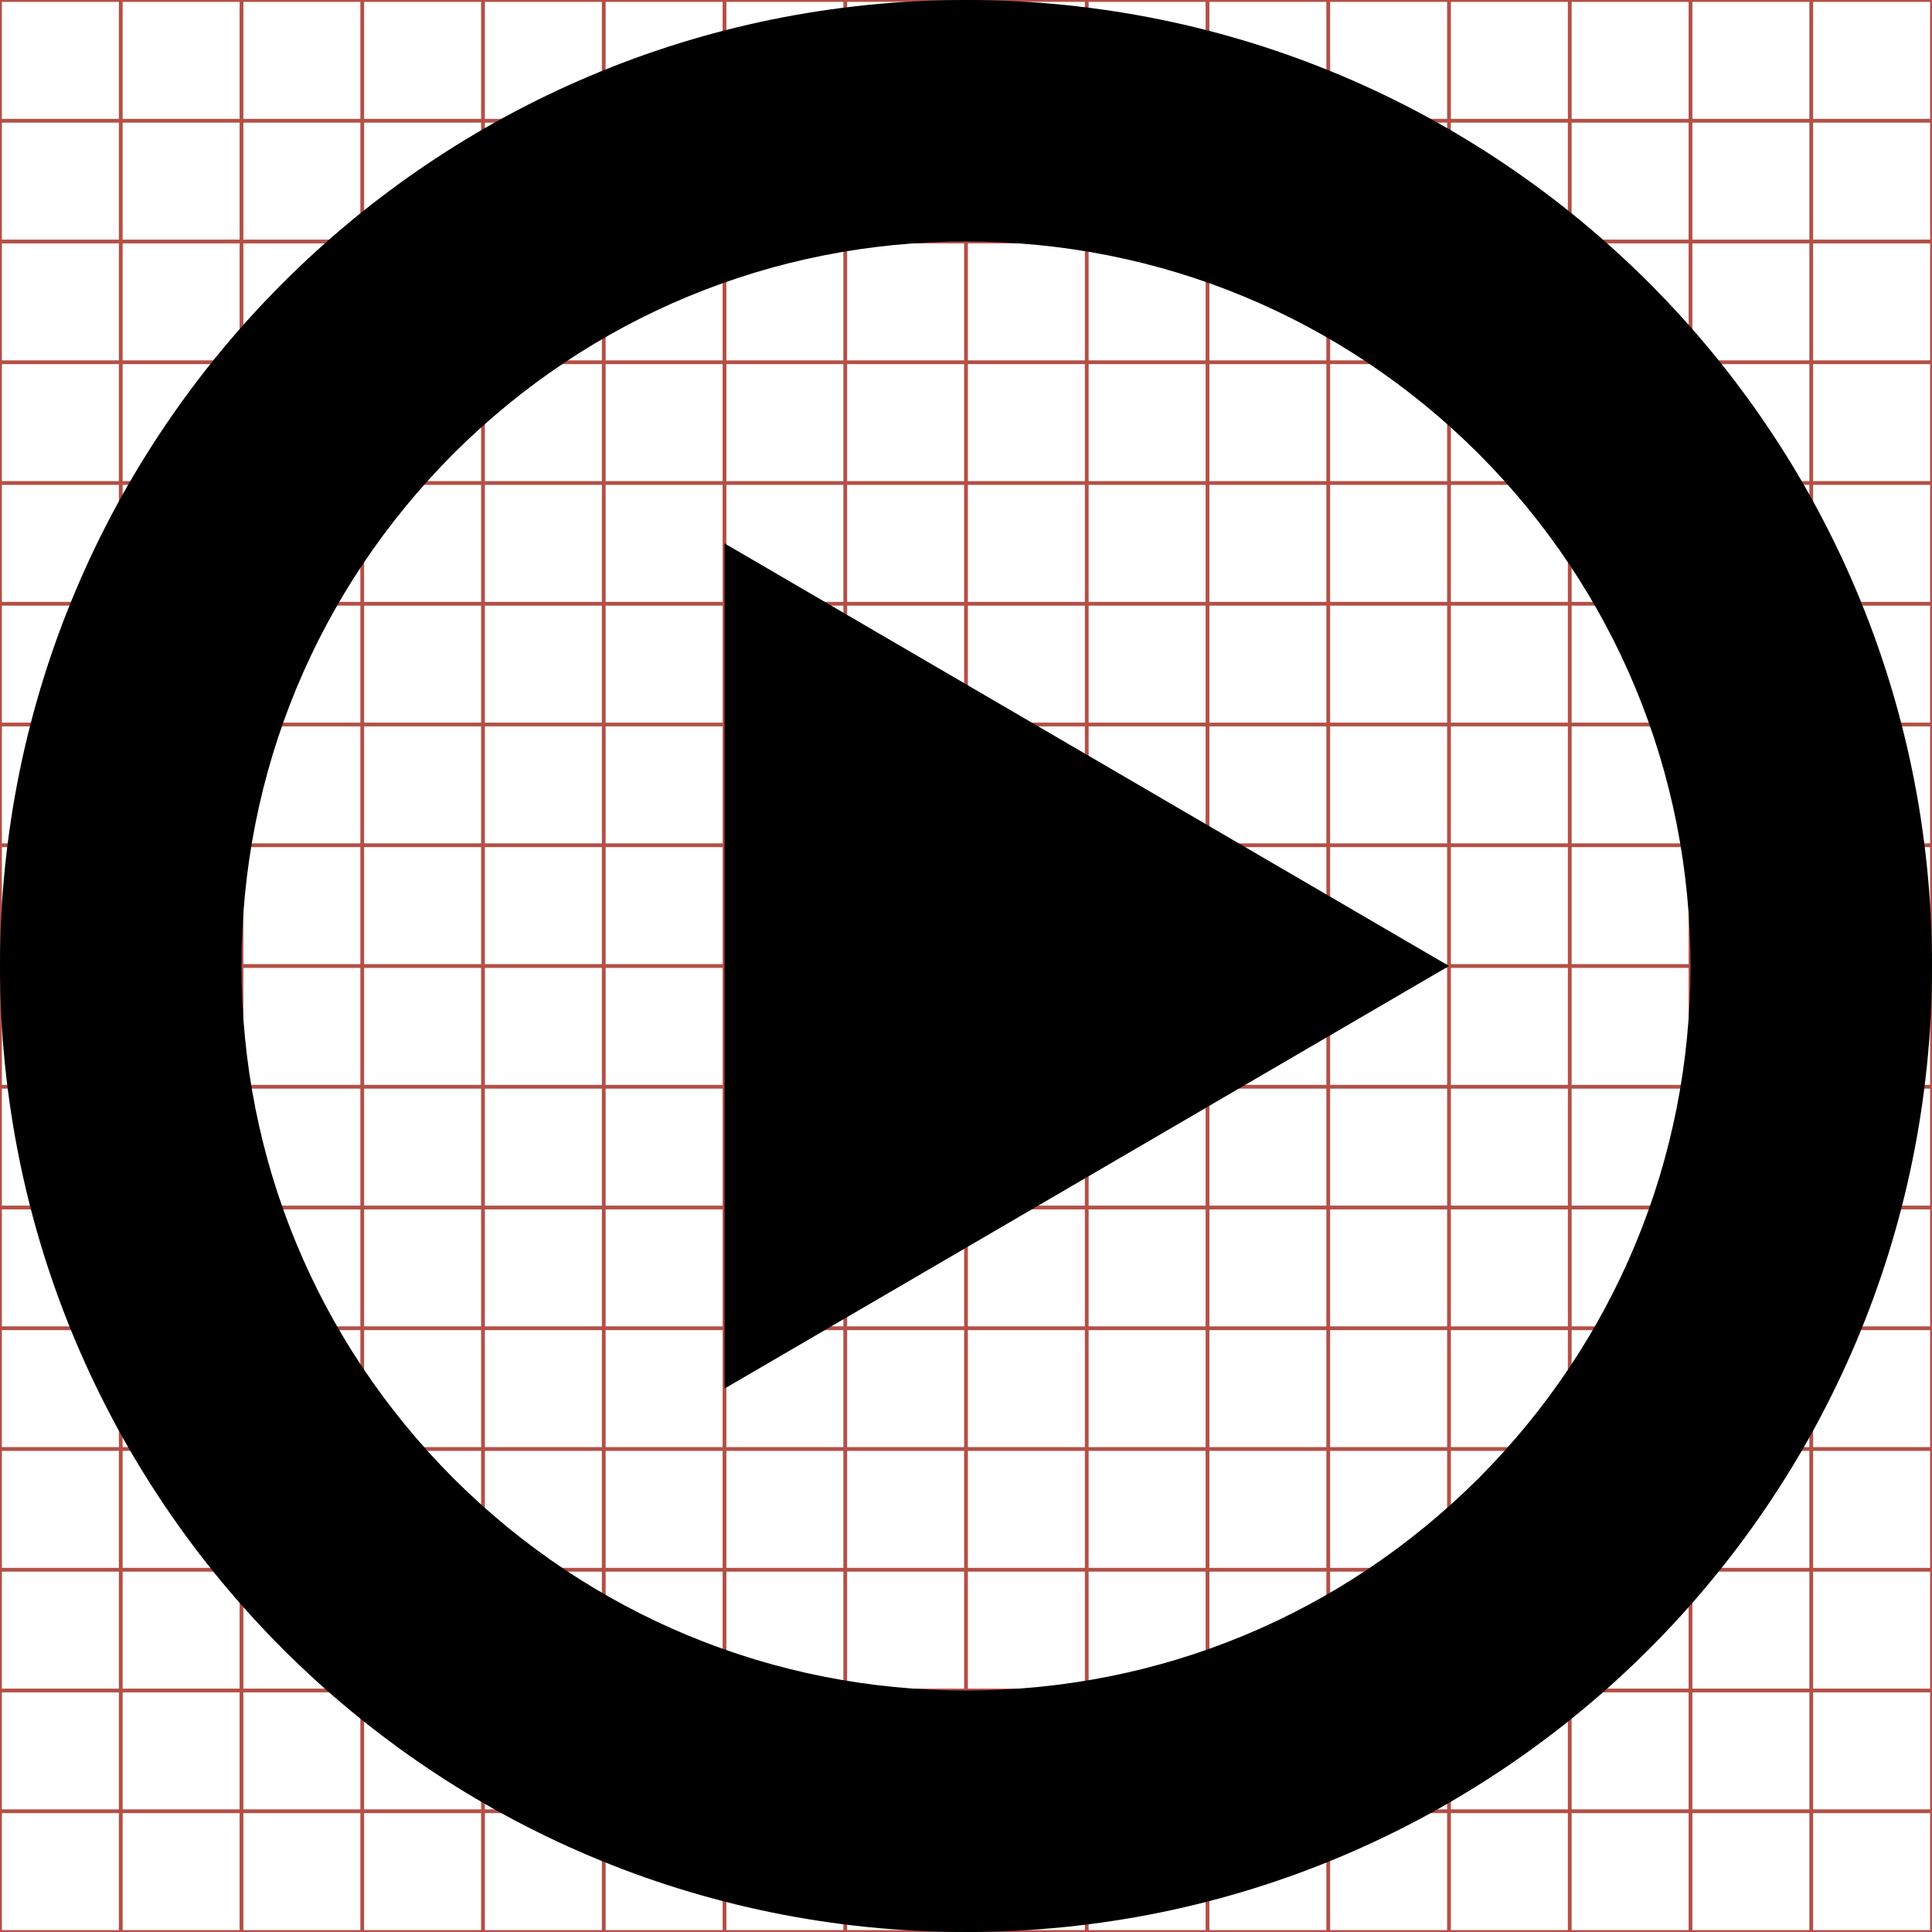
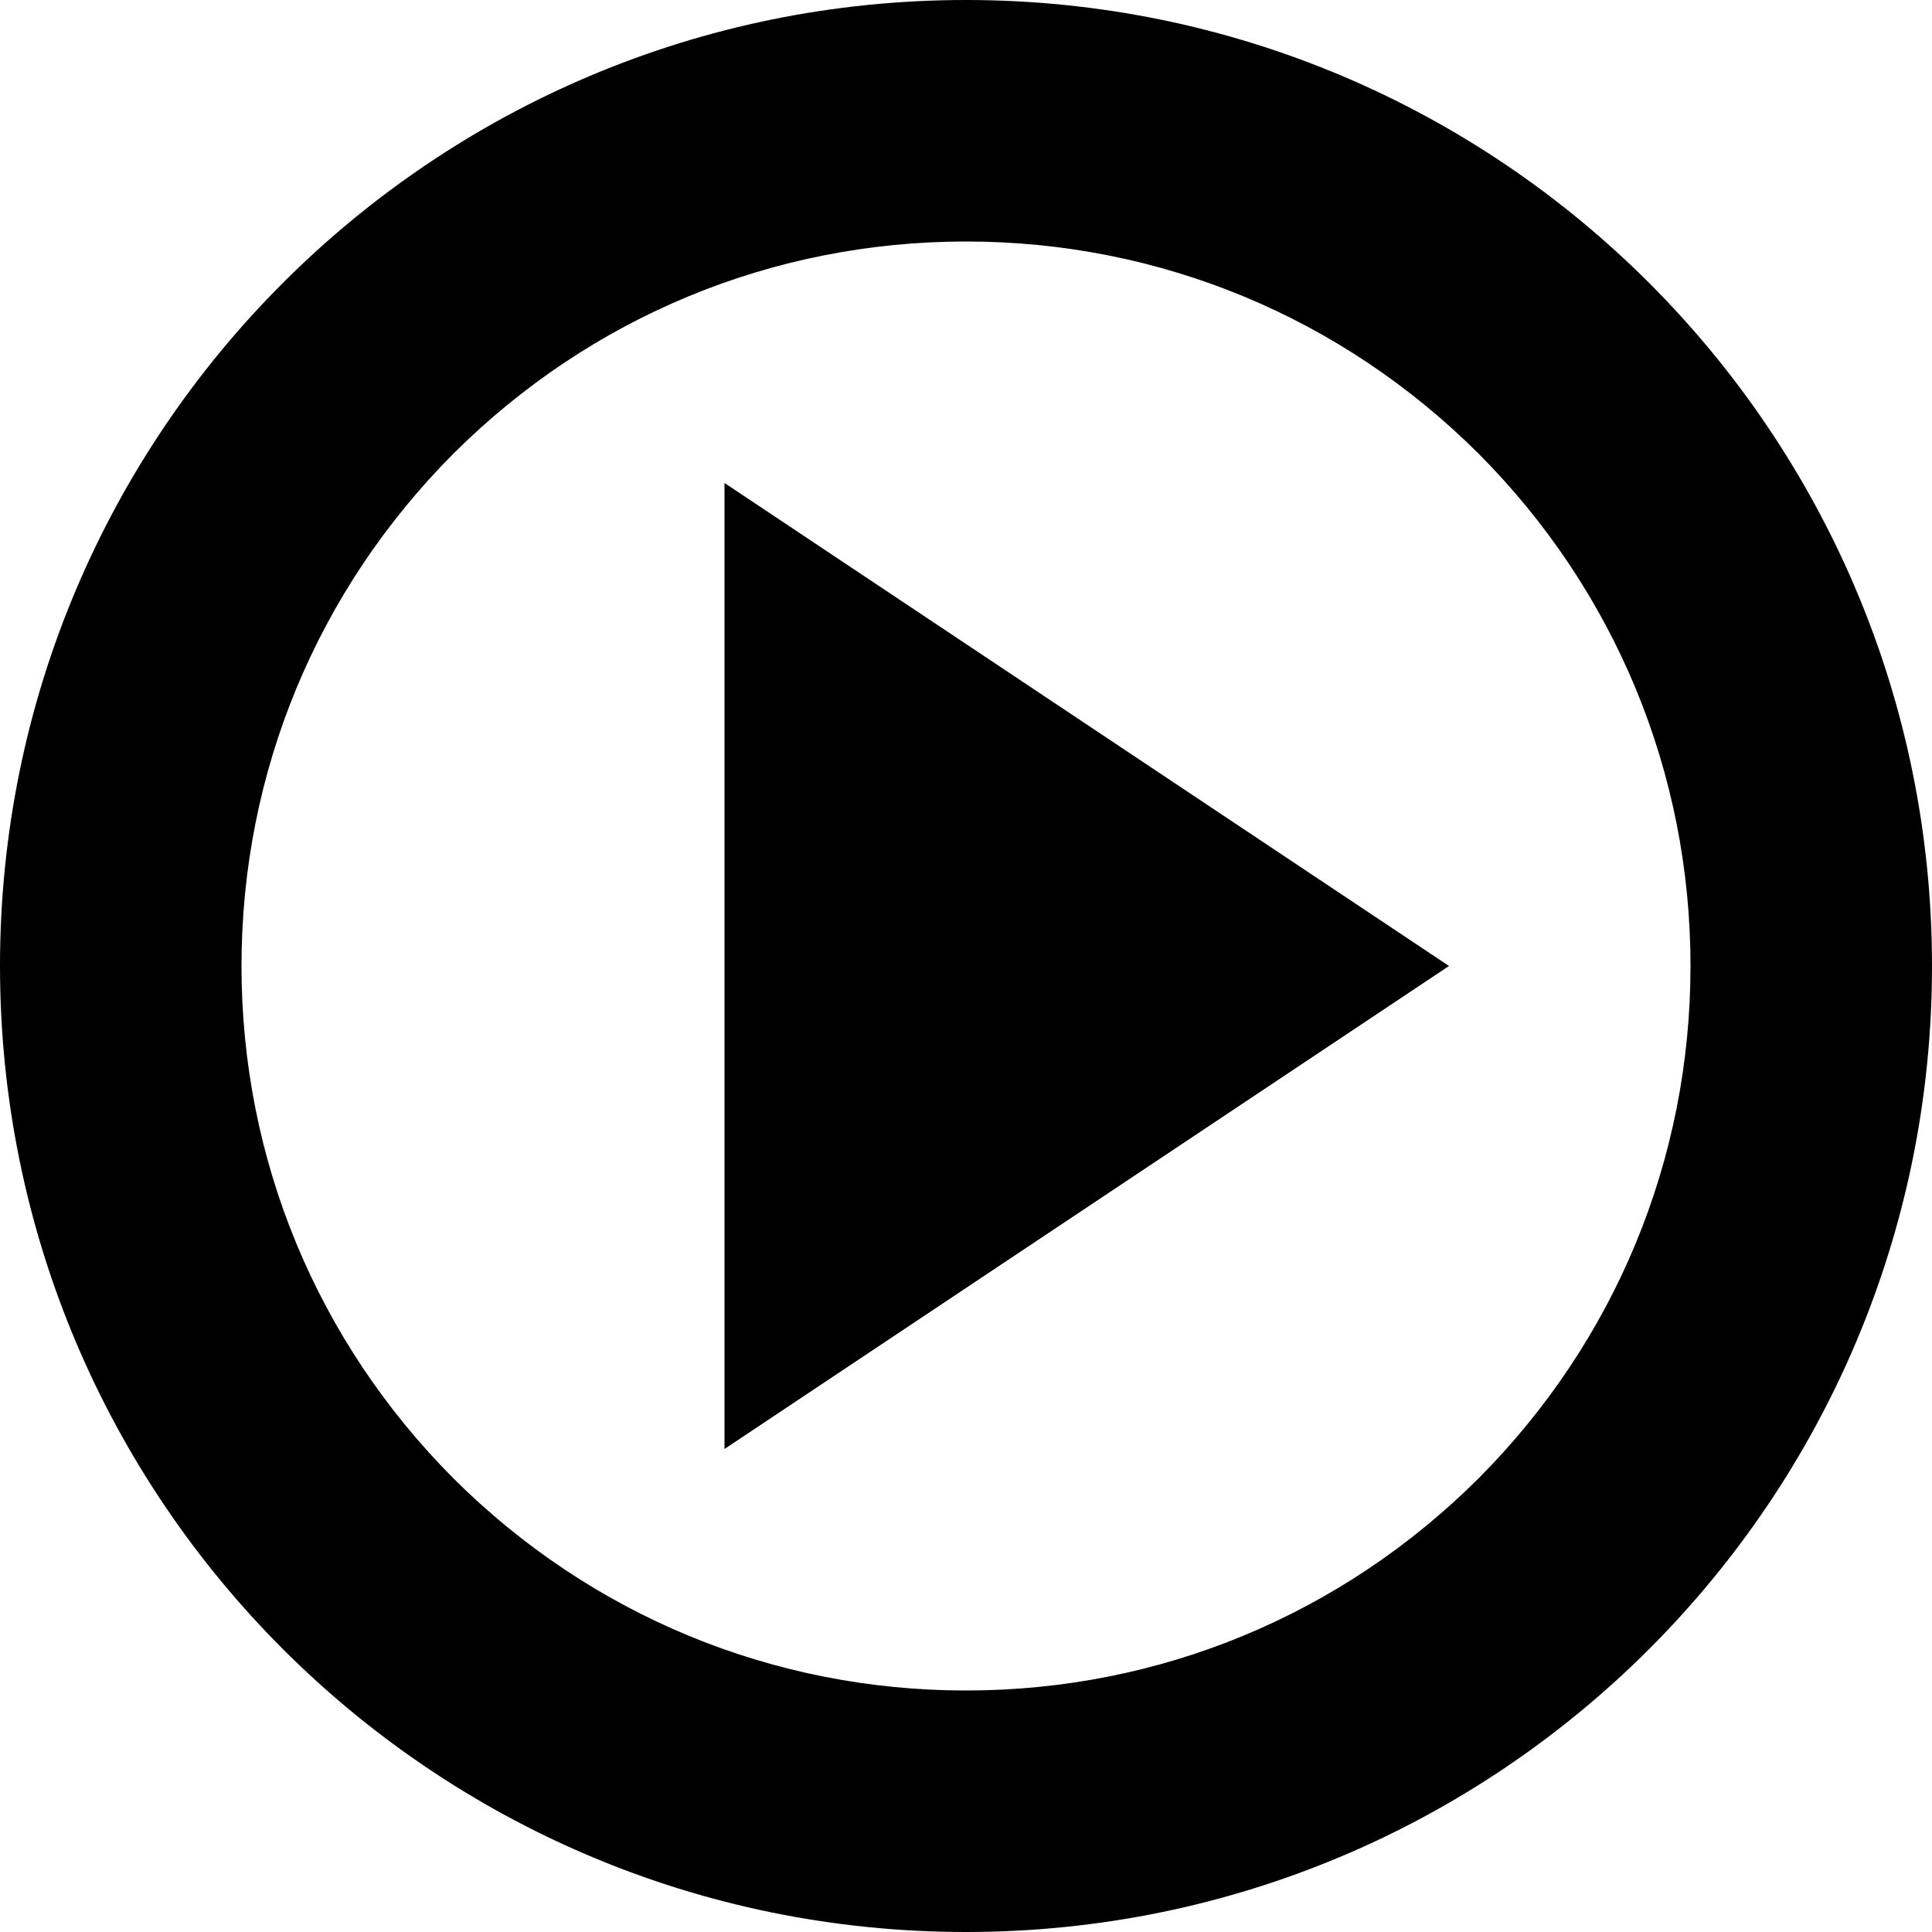
- <svg xmlns="http://www.w3.org/2000/svg" version="1.1" id="Layer_1" x="0px" y="0px" width="512px" height="512px" viewBox="0 0 512 512" enable-background="new 0 0 512 512" xml:space="preserve">
-   <g id="svgGrid">
-     <line fill="none" stroke="#B35047" x1="32" y1="0" x2="32" y2="512" />
-     <line fill="none" stroke="#B35047" x1="64" y1="0" x2="64" y2="512" />
-     <line fill="none" stroke="#B35047" x1="96" y1="0" x2="96" y2="512" />
-     <line fill="none" stroke="#B35047" x1="128" y1="0" x2="128" y2="512" />
-     <line fill="none" stroke="#B35047" x1="160" y1="0" x2="160" y2="512" />
-     <line fill="none" stroke="#B35047" x1="192" y1="0" x2="192" y2="512" />
-     <line fill="none" stroke="#B35047" x1="224" y1="0" x2="224" y2="512" />
-     <line fill="none" stroke="#B35047" x1="256" y1="0" x2="256" y2="512" />
-     <line fill="none" stroke="#B35047" x1="288" y1="0" x2="288" y2="512" />
-     <line fill="none" stroke="#B35047" x1="320" y1="0" x2="320" y2="512" />
-     <line fill="none" stroke="#B35047" x1="352" y1="0" x2="352" y2="512" />
-     <line fill="none" stroke="#B35047" x1="384" y1="0" x2="384" y2="512" />
-     <line fill="none" stroke="#B35047" x1="416" y1="0" x2="416" y2="512" />
-     <line fill="none" stroke="#B35047" x1="448" y1="0" x2="448" y2="512" />
-     <line fill="none" stroke="#B35047" x1="480" y1="0" x2="480" y2="512" />
-     <line fill="none" stroke="#B35047" x1="0" y1="32" x2="512" y2="32" />
-     <line fill="none" stroke="#B35047" x1="0" y1="64" x2="512" y2="64" />
-     <line fill="none" stroke="#B35047" x1="0" y1="96" x2="512" y2="96" />
-     <line fill="none" stroke="#B35047" x1="0" y1="128" x2="512" y2="128" />
-     <line fill="none" stroke="#B35047" x1="0" y1="160" x2="512" y2="160" />
-     <line fill="none" stroke="#B35047" x1="0" y1="192" x2="512" y2="192" />
-     <line fill="none" stroke="#B35047" x1="0" y1="224" x2="512" y2="224" />
-     <line fill="none" stroke="#B35047" x1="0" y1="256" x2="512" y2="256" />
-     <line fill="none" stroke="#B35047" x1="0" y1="288" x2="512" y2="288" />
-     <line fill="none" stroke="#B35047" x1="0" y1="320" x2="512" y2="320" />
-     <line fill="none" stroke="#B35047" x1="0" y1="352" x2="512" y2="352" />
-     <line fill="none" stroke="#B35047" x1="0" y1="384" x2="512" y2="384" />
-     <line fill="none" stroke="#B35047" x1="0" y1="416" x2="512" y2="416" />
-     <line fill="none" stroke="#B35047" x1="0" y1="448" x2="512" y2="448" />
-     <line fill="none" stroke="#B35047" x1="0" y1="480" x2="512" y2="480" />
-     <rect fill="none" stroke="#B35047" width="512" height="512" />
-   </g>
-   <path fill="none" d="M256,48C141.1,48,48,141.1,48,256s93.1,208,208,208s208-93.1,208-208S370.9,48,256,48z M192,368V144l192,112  L192,368z" />
-   <path d="M192,368l192-112L192,144V368z M256,0C114.6,0,0,114.6,0,256s114.6,256,256,256s256-114.6,256-256S397.4,0,256,0z   M391.8,391.8C355.5,428,307.3,448,256,448s-99.5-20-135.8-56.2C84,355.5,64,307.3,64,256s20-99.5,56.2-135.8  C156.5,84,204.7,64,256,64s99.5,20,135.8,56.2C428,156.5,448,204.7,448,256S428,355.5,391.8,391.8z" />
+ <svg xmlns="http://www.w3.org/2000/svg" version="1.1" width="16" height="16" viewBox="0 0 16 16">
+   <rect width="16" height="16" id="icon-bound" fill="none" />
+   <path d="M6,12l6-4L6,4V12z M8,0C3.581,0,0,3.581,0,8s3.581,8,8,8s8-3.581,8-8S12.419,0,8,0z M12.244,12.244 C11.109,13.375,9.603,14,8,14s-3.109-0.625-4.244-1.756C2.625,11.109,2,9.603,2,8s0.625-3.109,1.756-4.244C4.891,2.625,6.397,2,8,2 s3.109,0.625,4.244,1.756C13.375,4.891,14,6.397,14,8S13.375,11.109,12.244,12.244z" />
</svg>
